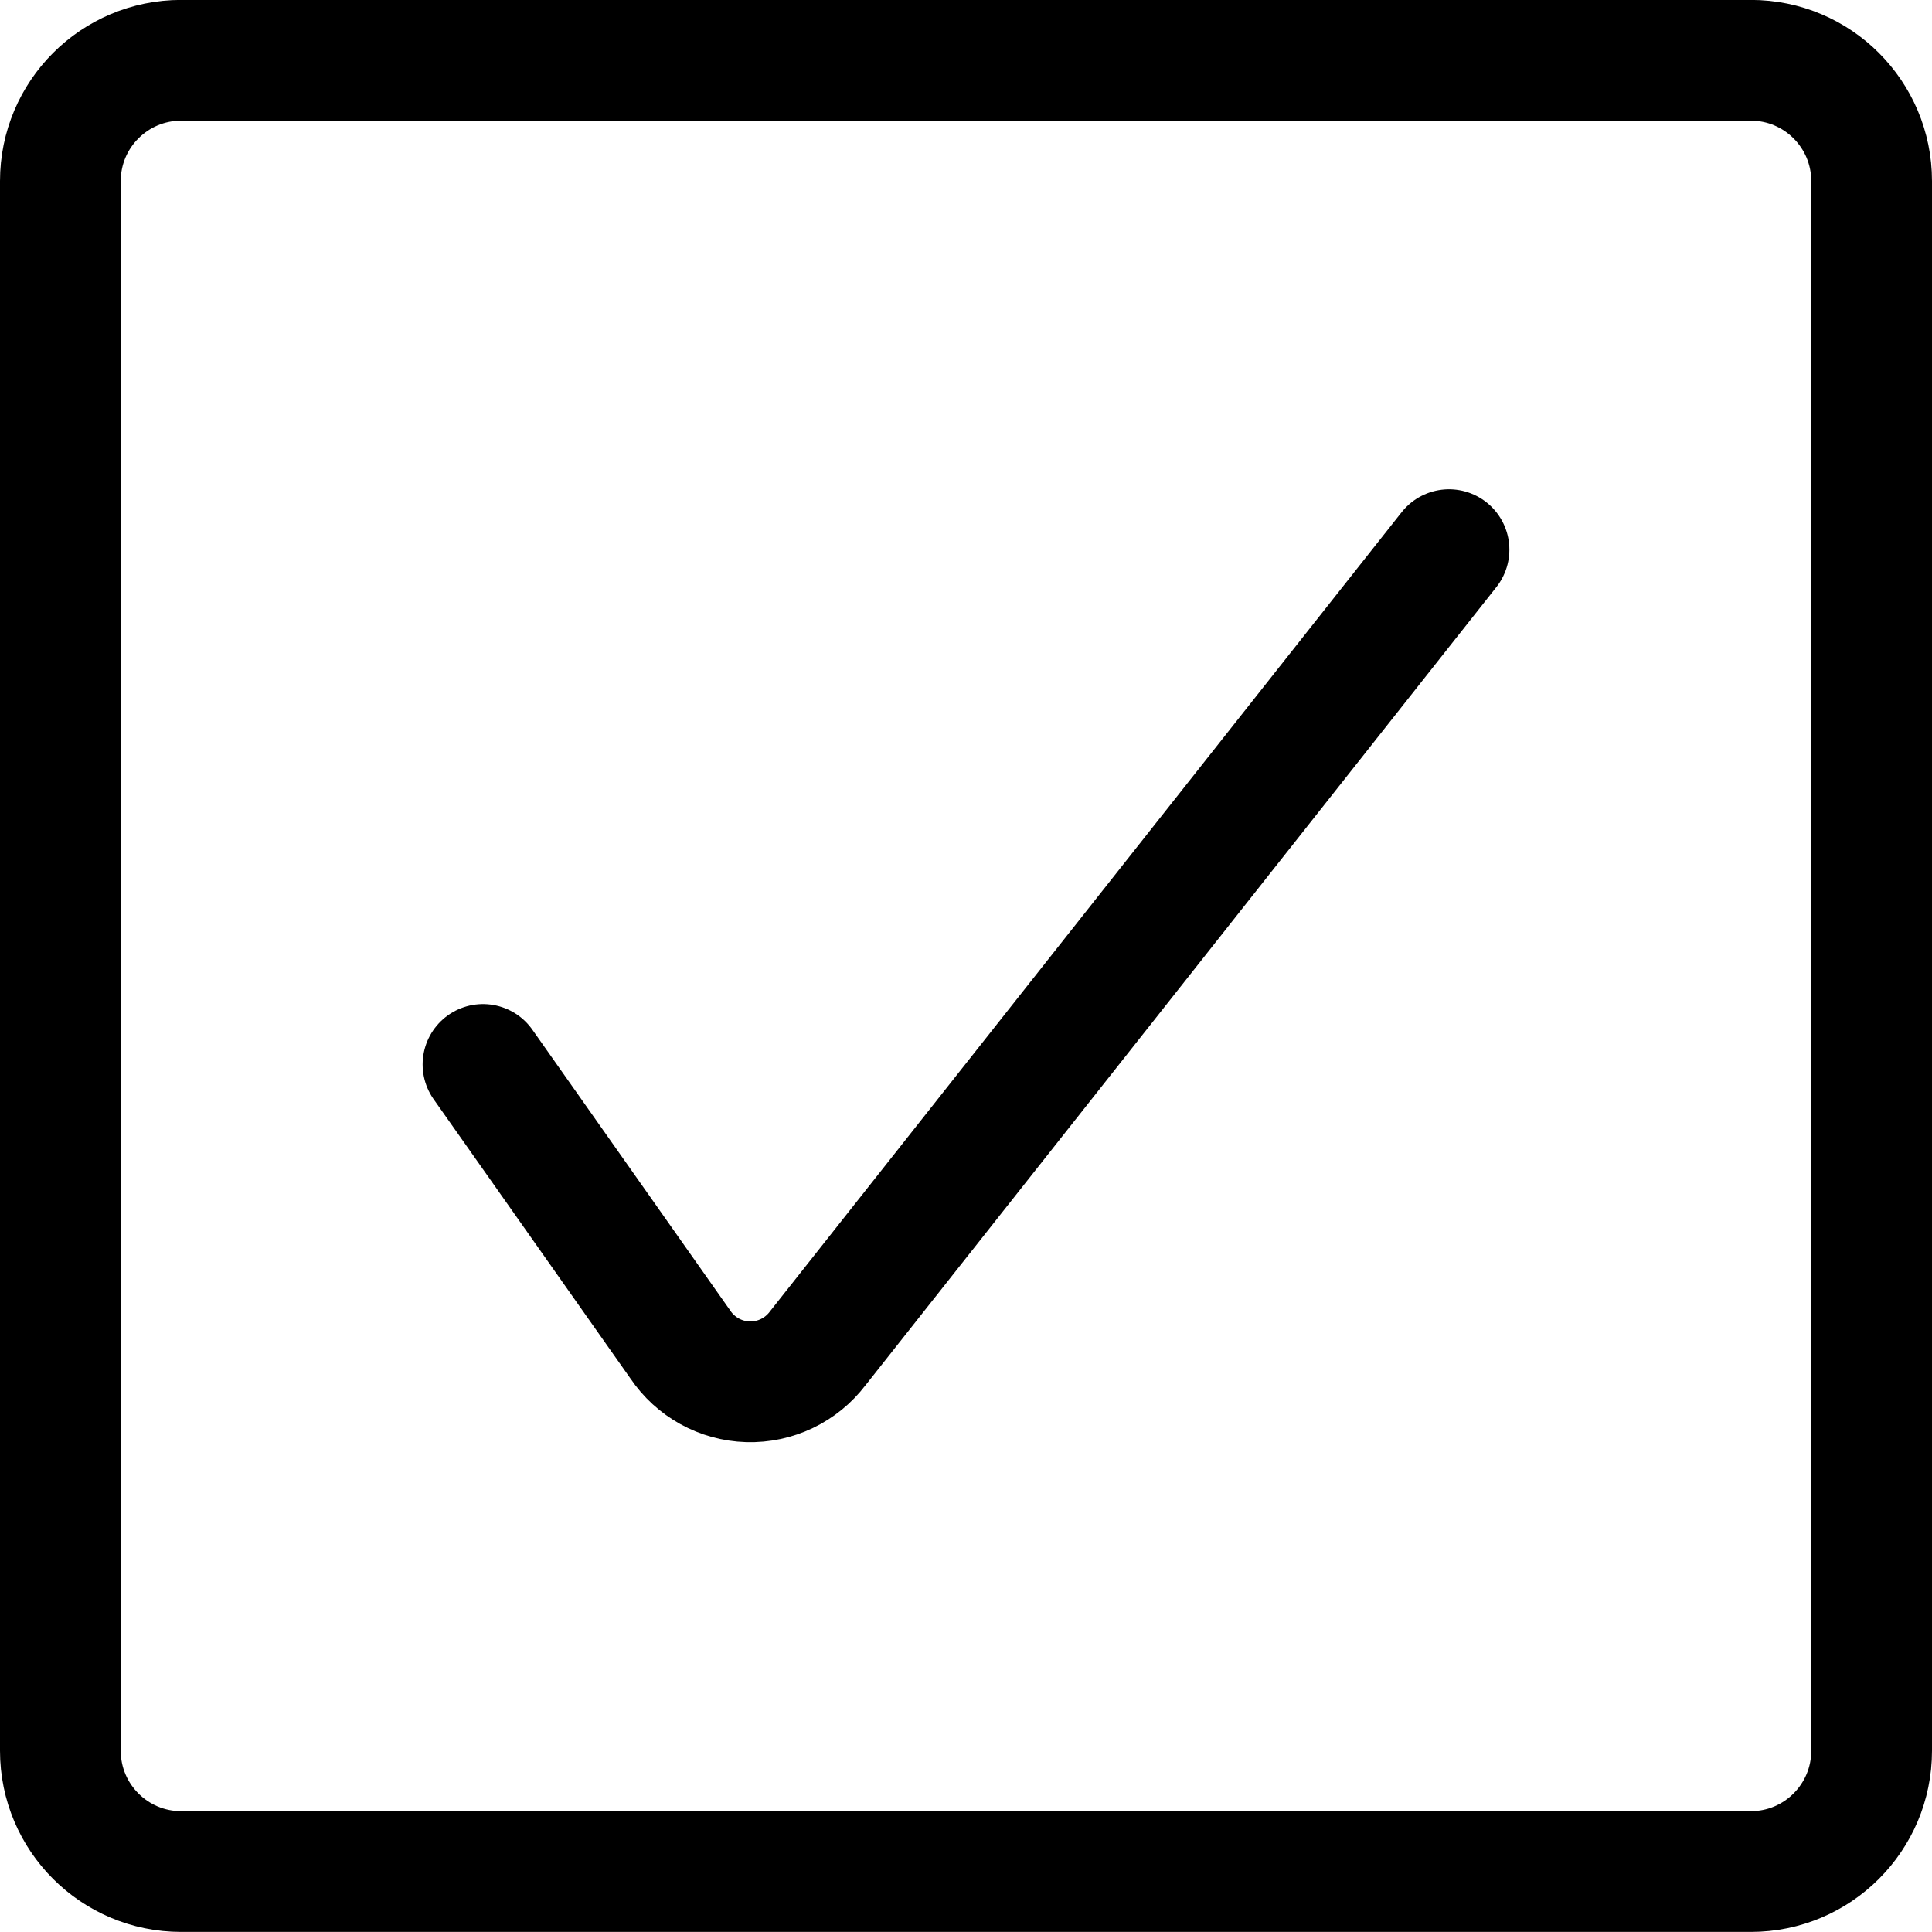
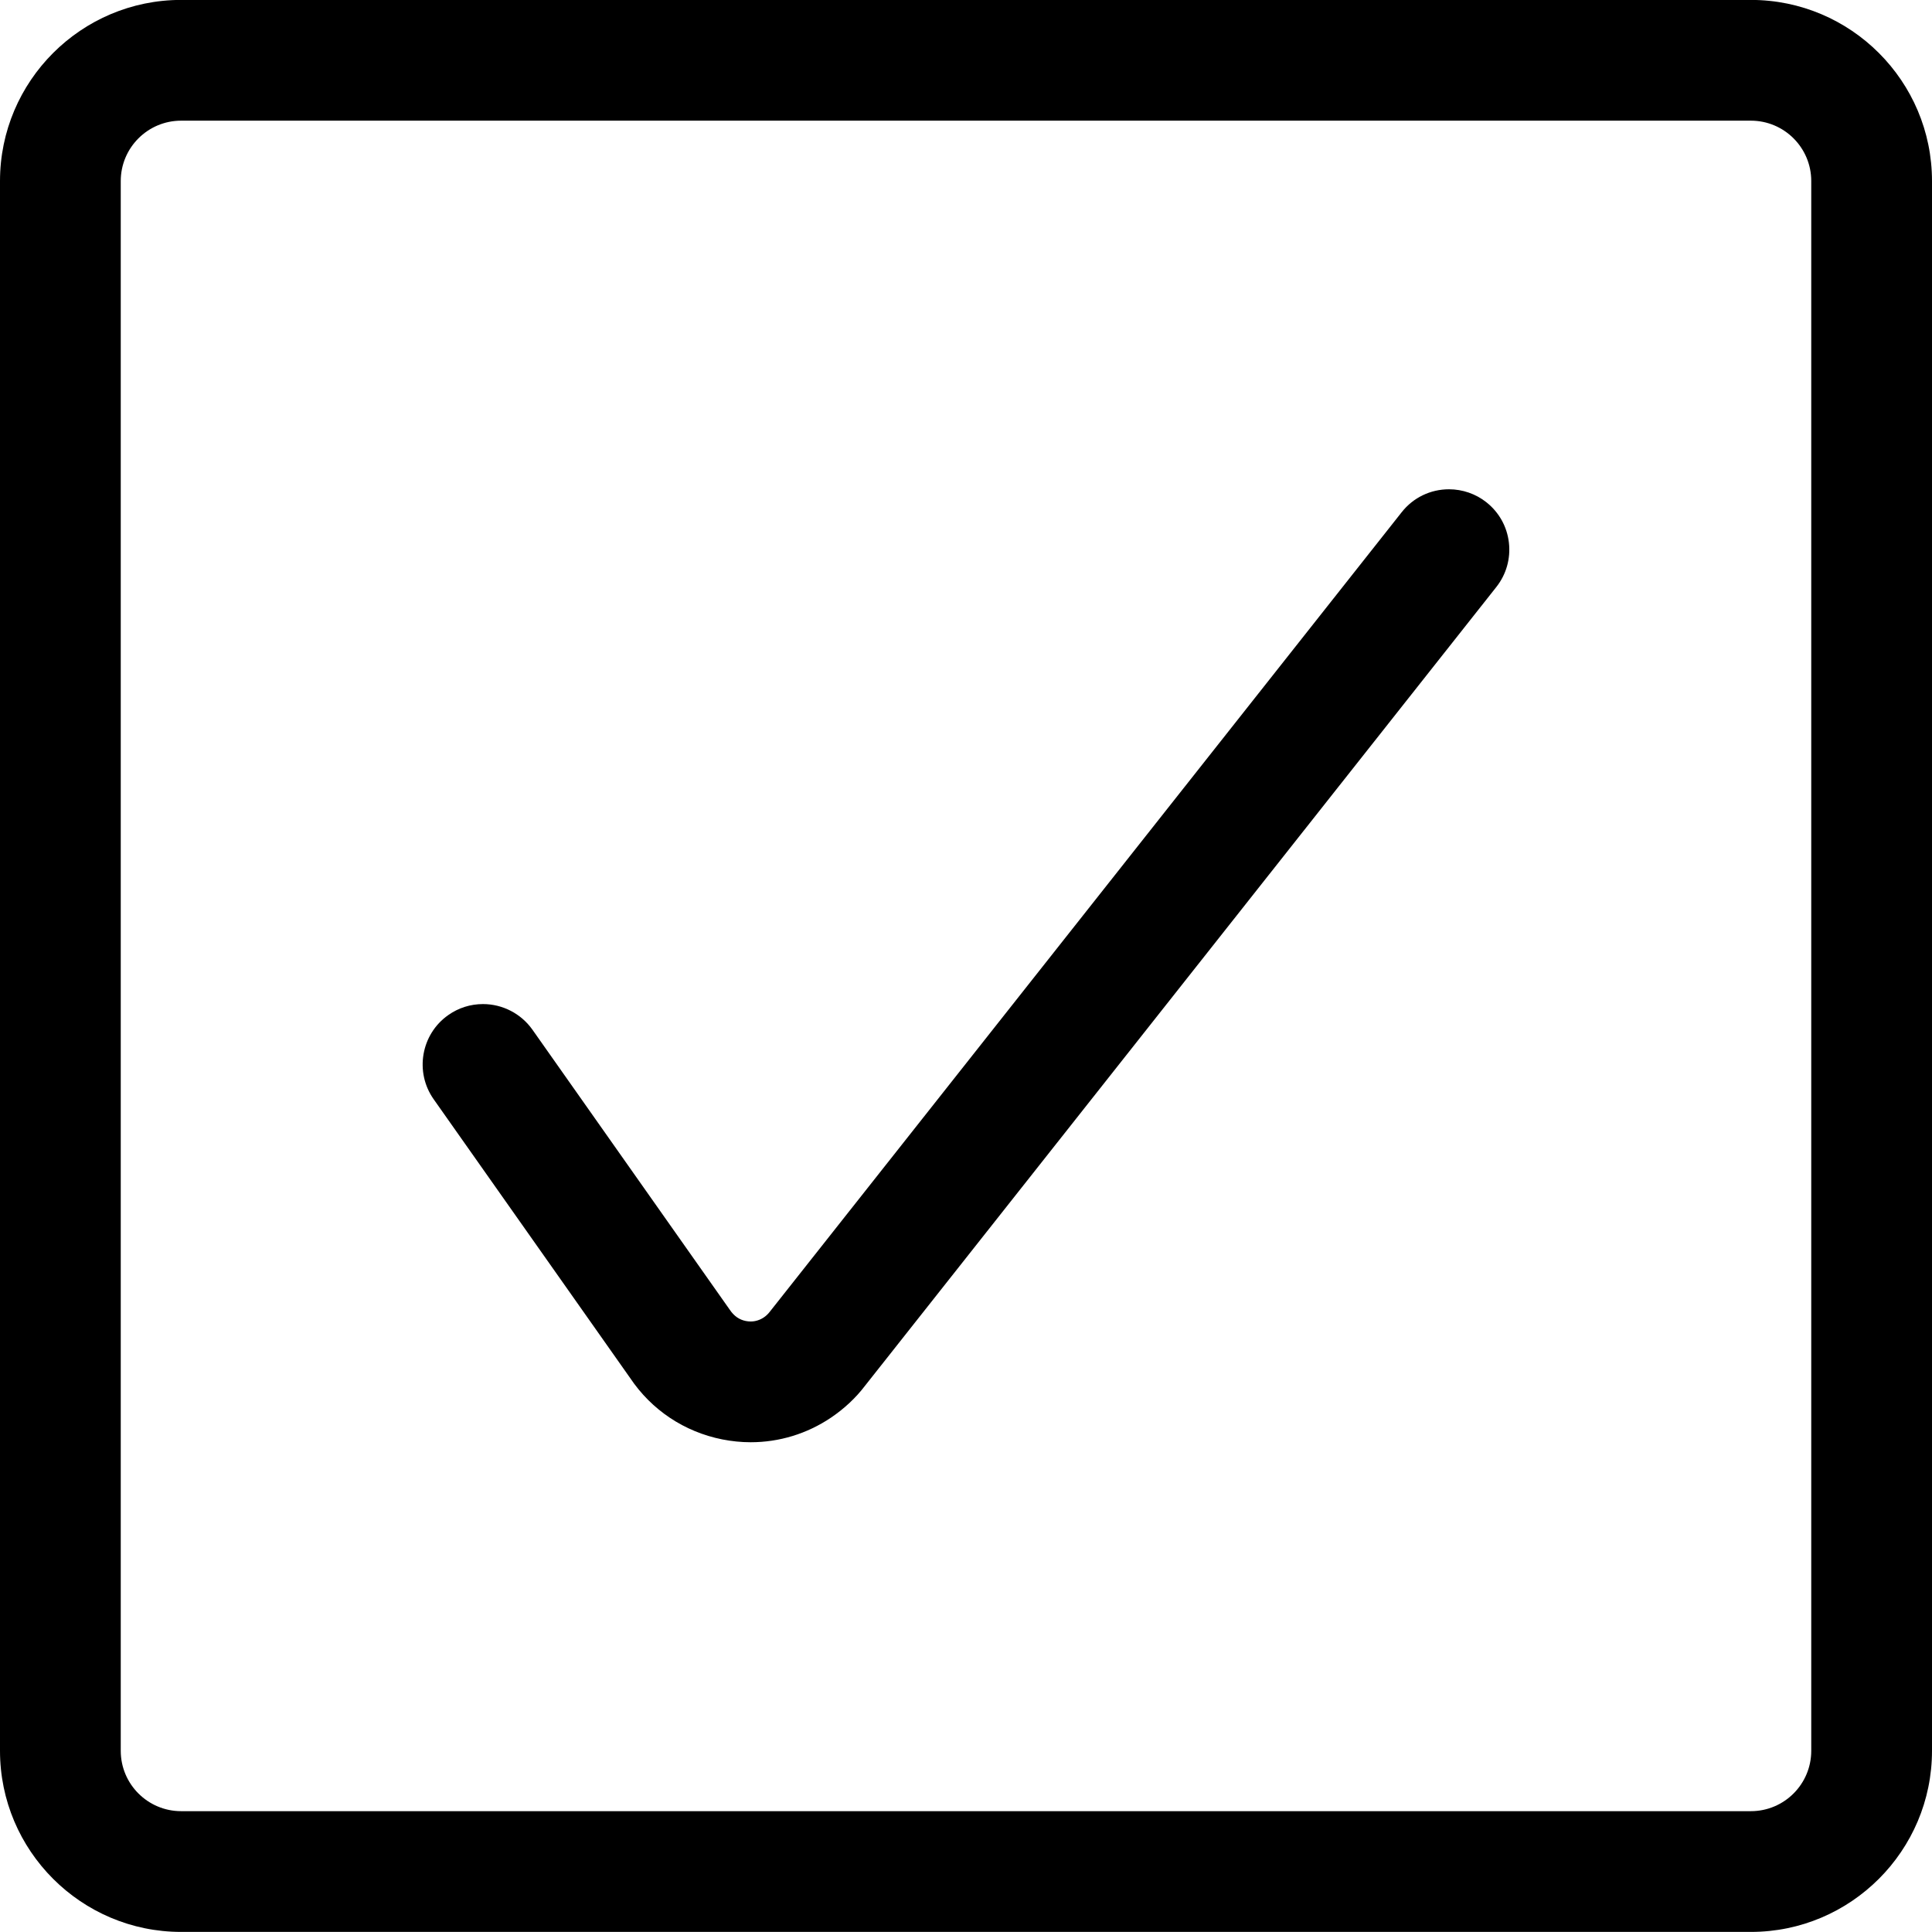
- <svg xmlns="http://www.w3.org/2000/svg" viewBox="0 0 24 24">
-   <defs>
-     <style>.a{fill:none;stroke:currentColor;stroke-linecap:round;stroke-linejoin:round;stroke-width:1.5px;}</style>
-   </defs>
-   <path class="a" d="M6,13.223,8.45,16.7a1.049,1.049,0,0,0,1.707.051L18,6.828" />
-   <rect class="a" x="0.75" y="0.749" width="22.5" height="22.5" rx="1.5" ry="1.5" />
+ <svg xmlns="http://www.w3.org/2000/svg" version="1.1" id="Layer_1" x="0px" y="0px" viewBox="0 0 24 24" style="enable-background:new 0 0 24 24;" xml:space="preserve">
+   <g>
+     <path d="M9.325,17.916c-0.117,0-0.235-0.012-0.352-0.035c-0.472-0.094-0.879-0.365-1.146-0.764l-2.44-3.462   c-0.238-0.338-0.157-0.807,0.181-1.045C5.695,12.52,5.844,12.473,6,12.473c0.244,0,0.473,0.119,0.614,0.318l2.45,3.477   c0.054,0.081,0.12,0.126,0.201,0.142c0.02,0.004,0.04,0.006,0.06,0.006c0.058,0,0.115-0.018,0.164-0.051   c0.028-0.019,0.052-0.042,0.072-0.068l7.852-9.935C17.555,6.182,17.769,6.078,18,6.078c0.168,0,0.333,0.057,0.464,0.161   c0.157,0.124,0.257,0.302,0.28,0.501c0.023,0.199-0.032,0.395-0.156,0.552l-7.843,9.923c-0.113,0.149-0.257,0.284-0.423,0.396   C10.025,17.811,9.68,17.916,9.325,17.916z" />
+     <path d="M2.25,23.999c-1.241,0-2.25-1.009-2.25-2.25v-19.5c0-1.241,1.009-2.25,2.25-2.25h19.5c1.241,0,2.25,1.009,2.25,2.25v19.5   c0,1.241-1.009,2.25-2.25,2.25H2.25z M2.25,1.499c-0.414,0-0.75,0.336-0.75,0.75v19.5c0,0.414,0.336,0.75,0.75,0.75h19.5   c0.414,0,0.75-0.336,0.75-0.75v-19.5c0-0.414-0.336-0.75-0.75-0.75H2.25z" />
+   </g>
</svg>
